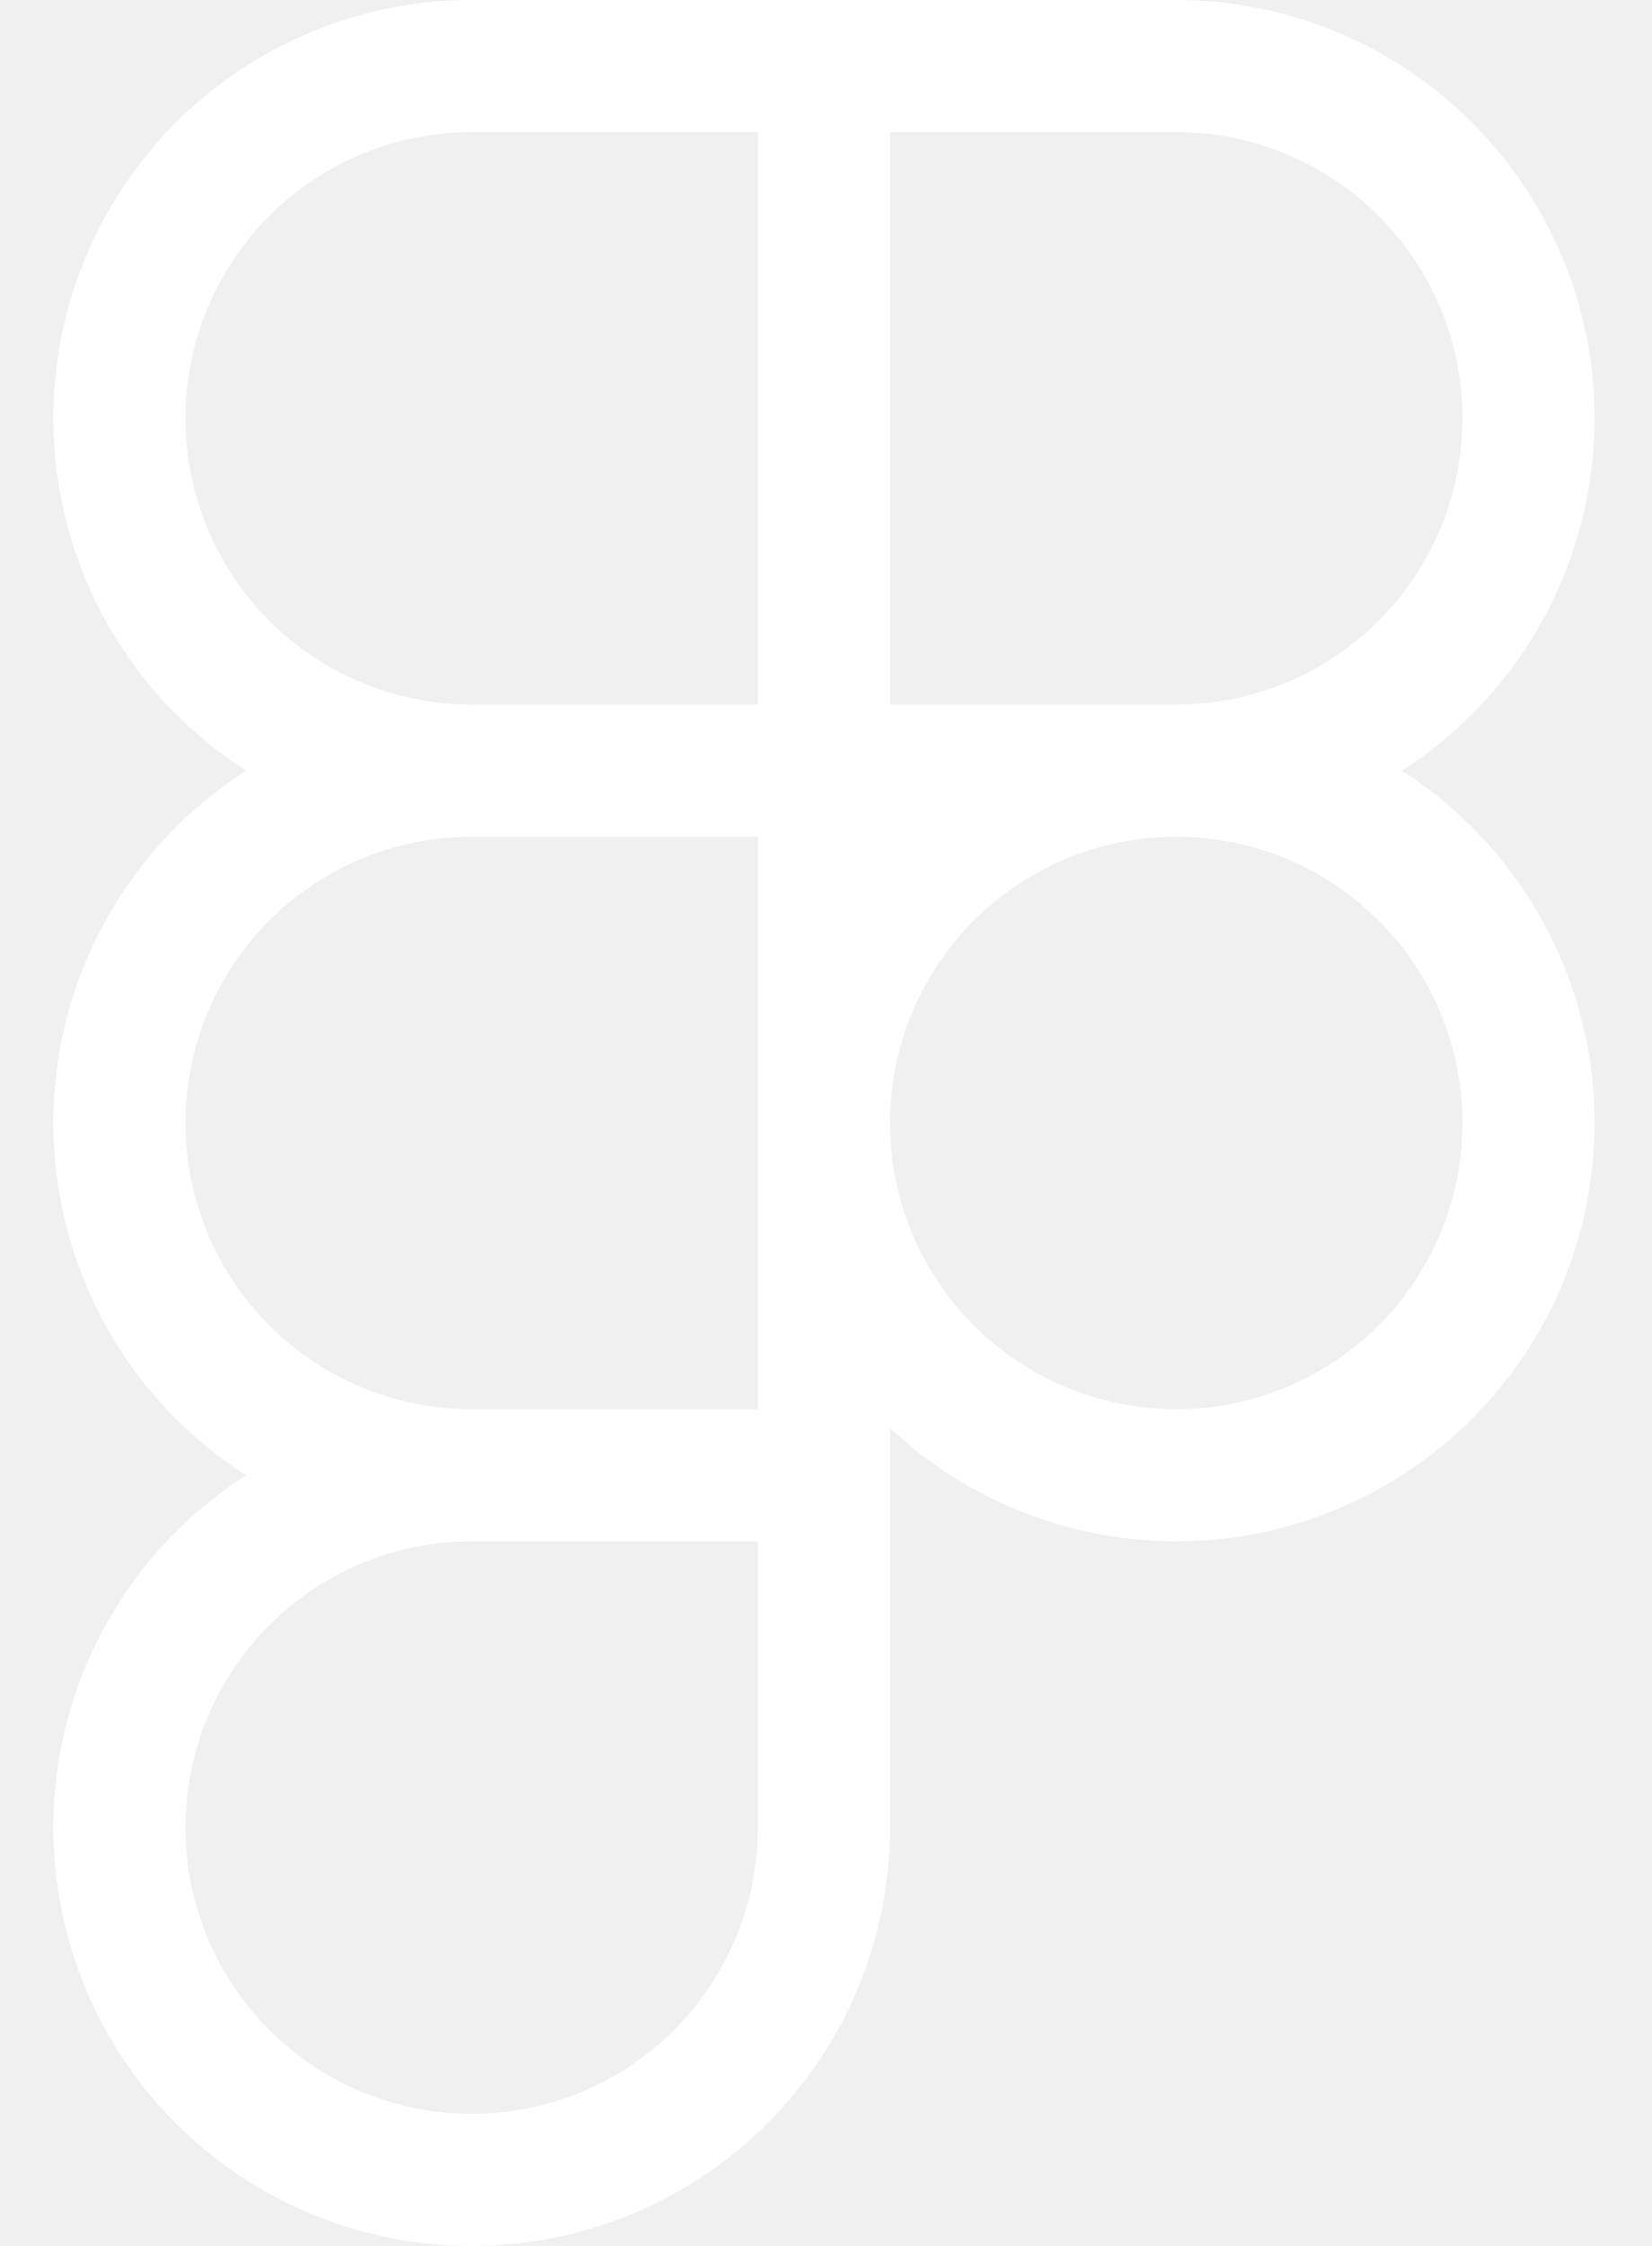
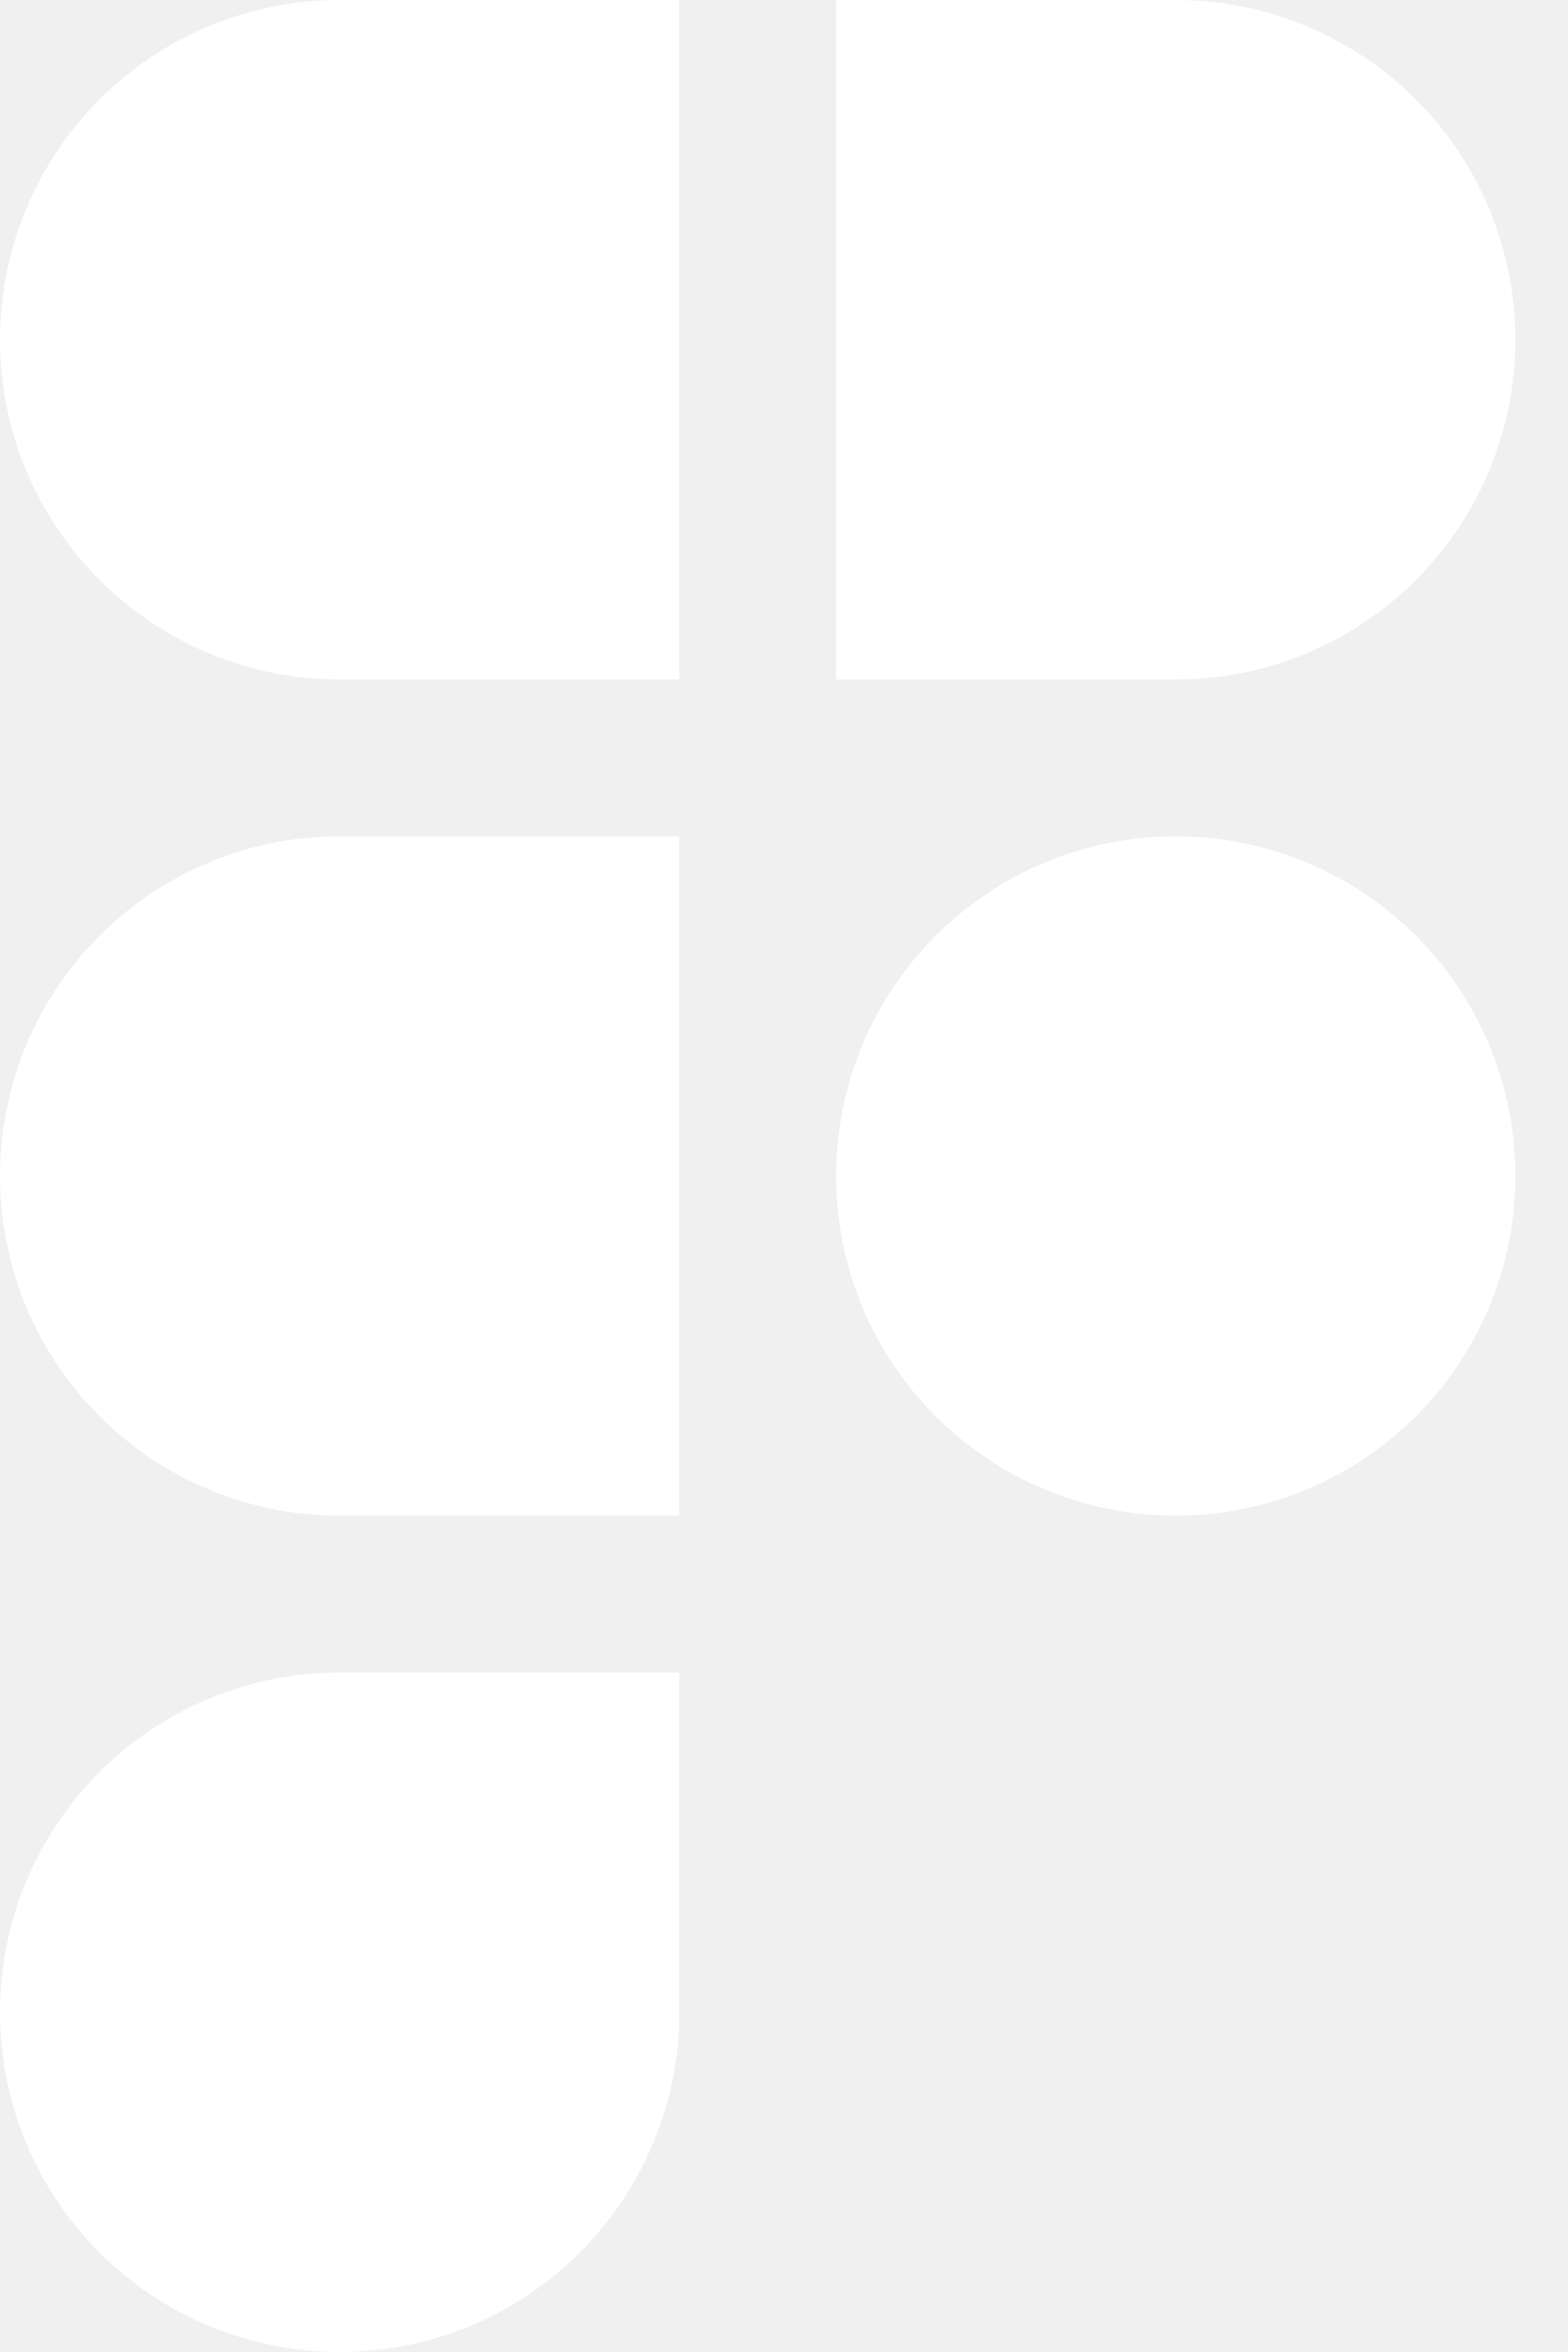
- <svg xmlns="http://www.w3.org/2000/svg" width="25" height="34" viewBox="0 0 25 34" fill="none">
-   <path d="M12.474 1H7.141C5.726 1 4.37 1.561 3.37 2.562C2.37 3.562 1.808 4.918 1.808 6.333C1.808 7.747 2.37 9.104 3.37 10.104C4.37 11.104 5.726 11.666 7.141 11.666M12.474 1V11.666M12.474 1H17.808C18.508 1 19.201 1.137 19.849 1.405C20.496 1.674 21.084 2.066 21.579 2.562C22.074 3.057 22.467 3.645 22.735 4.292C23.003 4.939 23.141 5.632 23.141 6.333C23.141 7.033 23.003 7.727 22.735 8.374C22.467 9.021 22.074 9.609 21.579 10.104C21.084 10.599 20.496 10.992 19.849 11.26C19.201 11.528 18.508 11.666 17.808 11.666M12.474 11.666H7.141M12.474 11.666H17.808M12.474 11.666V22.333M7.141 11.666C5.726 11.666 4.37 12.228 3.37 13.228C2.37 14.229 1.808 15.585 1.808 17C1.808 18.414 2.37 19.771 3.37 20.771C4.37 21.771 5.726 22.333 7.141 22.333M17.808 11.666C17.107 11.666 16.414 11.804 15.767 12.072C15.12 12.34 14.532 12.733 14.036 13.228C13.541 13.723 13.148 14.312 12.88 14.959C12.612 15.606 12.474 16.299 12.474 17C12.474 17.7 12.612 18.393 12.88 19.041C13.148 19.688 13.541 20.276 14.036 20.771C14.532 21.266 15.12 21.659 15.767 21.927C16.414 22.195 17.107 22.333 17.808 22.333C18.508 22.333 19.201 22.195 19.849 21.927C20.496 21.659 21.084 21.266 21.579 20.771C22.074 20.276 22.467 19.688 22.735 19.041C23.003 18.393 23.141 17.7 23.141 17C23.141 16.299 23.003 15.606 22.735 14.959C22.467 14.312 22.074 13.723 21.579 13.228C21.084 12.733 20.496 12.34 19.849 12.072C19.201 11.804 18.508 11.666 17.808 11.666ZM7.141 22.333C5.726 22.333 4.37 22.895 3.37 23.895C2.37 24.895 1.808 26.252 1.808 27.666C1.808 29.081 2.37 30.437 3.37 31.437C4.37 32.438 5.726 32.999 7.141 32.999C8.555 32.999 9.912 32.438 10.912 31.437C11.912 30.437 12.474 29.081 12.474 27.666V22.333M7.141 22.333H12.474" stroke="white" style="stroke:white;stroke-opacity:1;" stroke-width="2" stroke-linecap="round" stroke-linejoin="round" />
+ <svg xmlns="http://www.w3.org/2000/svg" width="20" height="30" viewBox="0 0 20 30" fill="none">
+   <path d="M1.269 1.269C2.082 0.457 3.184 0 4.333 0H8.667V8.667H4.333C3.184 8.667 2.082 8.21 1.269 7.397C0.457 6.585 0 5.483 0 4.333C0 3.184 0.457 2.082 1.269 1.269Z" fill="white" style="fill:white;fill-opacity:1;" />
+   <path d="M15 8.667H10.667V0H15C15.569 0 16.133 0.112 16.658 0.33C17.184 0.548 17.662 0.867 18.064 1.269C18.466 1.672 18.786 2.149 19.003 2.675C19.221 3.201 19.333 3.764 19.333 4.333C19.333 4.902 19.221 5.466 19.003 5.992C18.786 6.517 18.466 6.995 18.064 7.397C17.662 7.8 17.184 8.119 16.658 8.337C16.133 8.555 15.569 8.667 15 8.667Z" fill="white" style="fill:white;fill-opacity:1;" />
+   <path d="M1.269 22.602C2.082 21.79 3.184 21.333 4.333 21.333H8.667V25.667C8.667 26.816 8.21 27.918 7.397 28.731C6.585 29.544 5.483 30 4.333 30C3.184 30 2.082 29.544 1.269 28.731C0.457 27.918 0 26.816 0 25.667C0 24.517 0.457 23.415 1.269 22.602Z" fill="white" style="fill:white;fill-opacity:1;" />
+   <path d="M4.333 19.333H8.667V10.667H4.333C3.184 10.667 2.082 11.123 1.269 11.936C0.457 12.748 0 13.851 0 15C0 16.149 0.457 17.252 1.269 18.064C2.082 18.877 3.184 19.333 4.333 19.333Z" fill="white" style="fill:white;fill-opacity:1;" />
+   <path d="M13.342 10.996C13.867 10.779 14.431 10.667 15 10.667C15.569 10.667 16.133 10.779 16.658 10.996C17.184 11.214 17.662 11.534 18.064 11.936C18.466 12.338 18.786 12.816 19.003 13.342C19.221 13.867 19.333 14.431 19.333 15C19.333 15.569 19.221 16.133 19.003 16.658C18.786 17.184 18.466 17.662 18.064 18.064C17.662 18.466 17.184 18.786 16.658 19.003C16.133 19.221 15.569 19.333 15 19.333C14.431 19.333 13.867 19.221 13.342 19.003C12.816 18.786 12.338 18.466 11.936 18.064C11.534 17.662 11.214 17.184 10.996 16.658C10.779 16.133 10.667 15.569 10.667 15C10.667 14.431 10.779 13.867 10.996 13.342C11.214 12.816 11.534 12.338 11.936 11.936C12.338 11.534 12.816 11.214 13.342 10.996Z" fill="white" style="fill:white;fill-opacity:1;" />
</svg>
